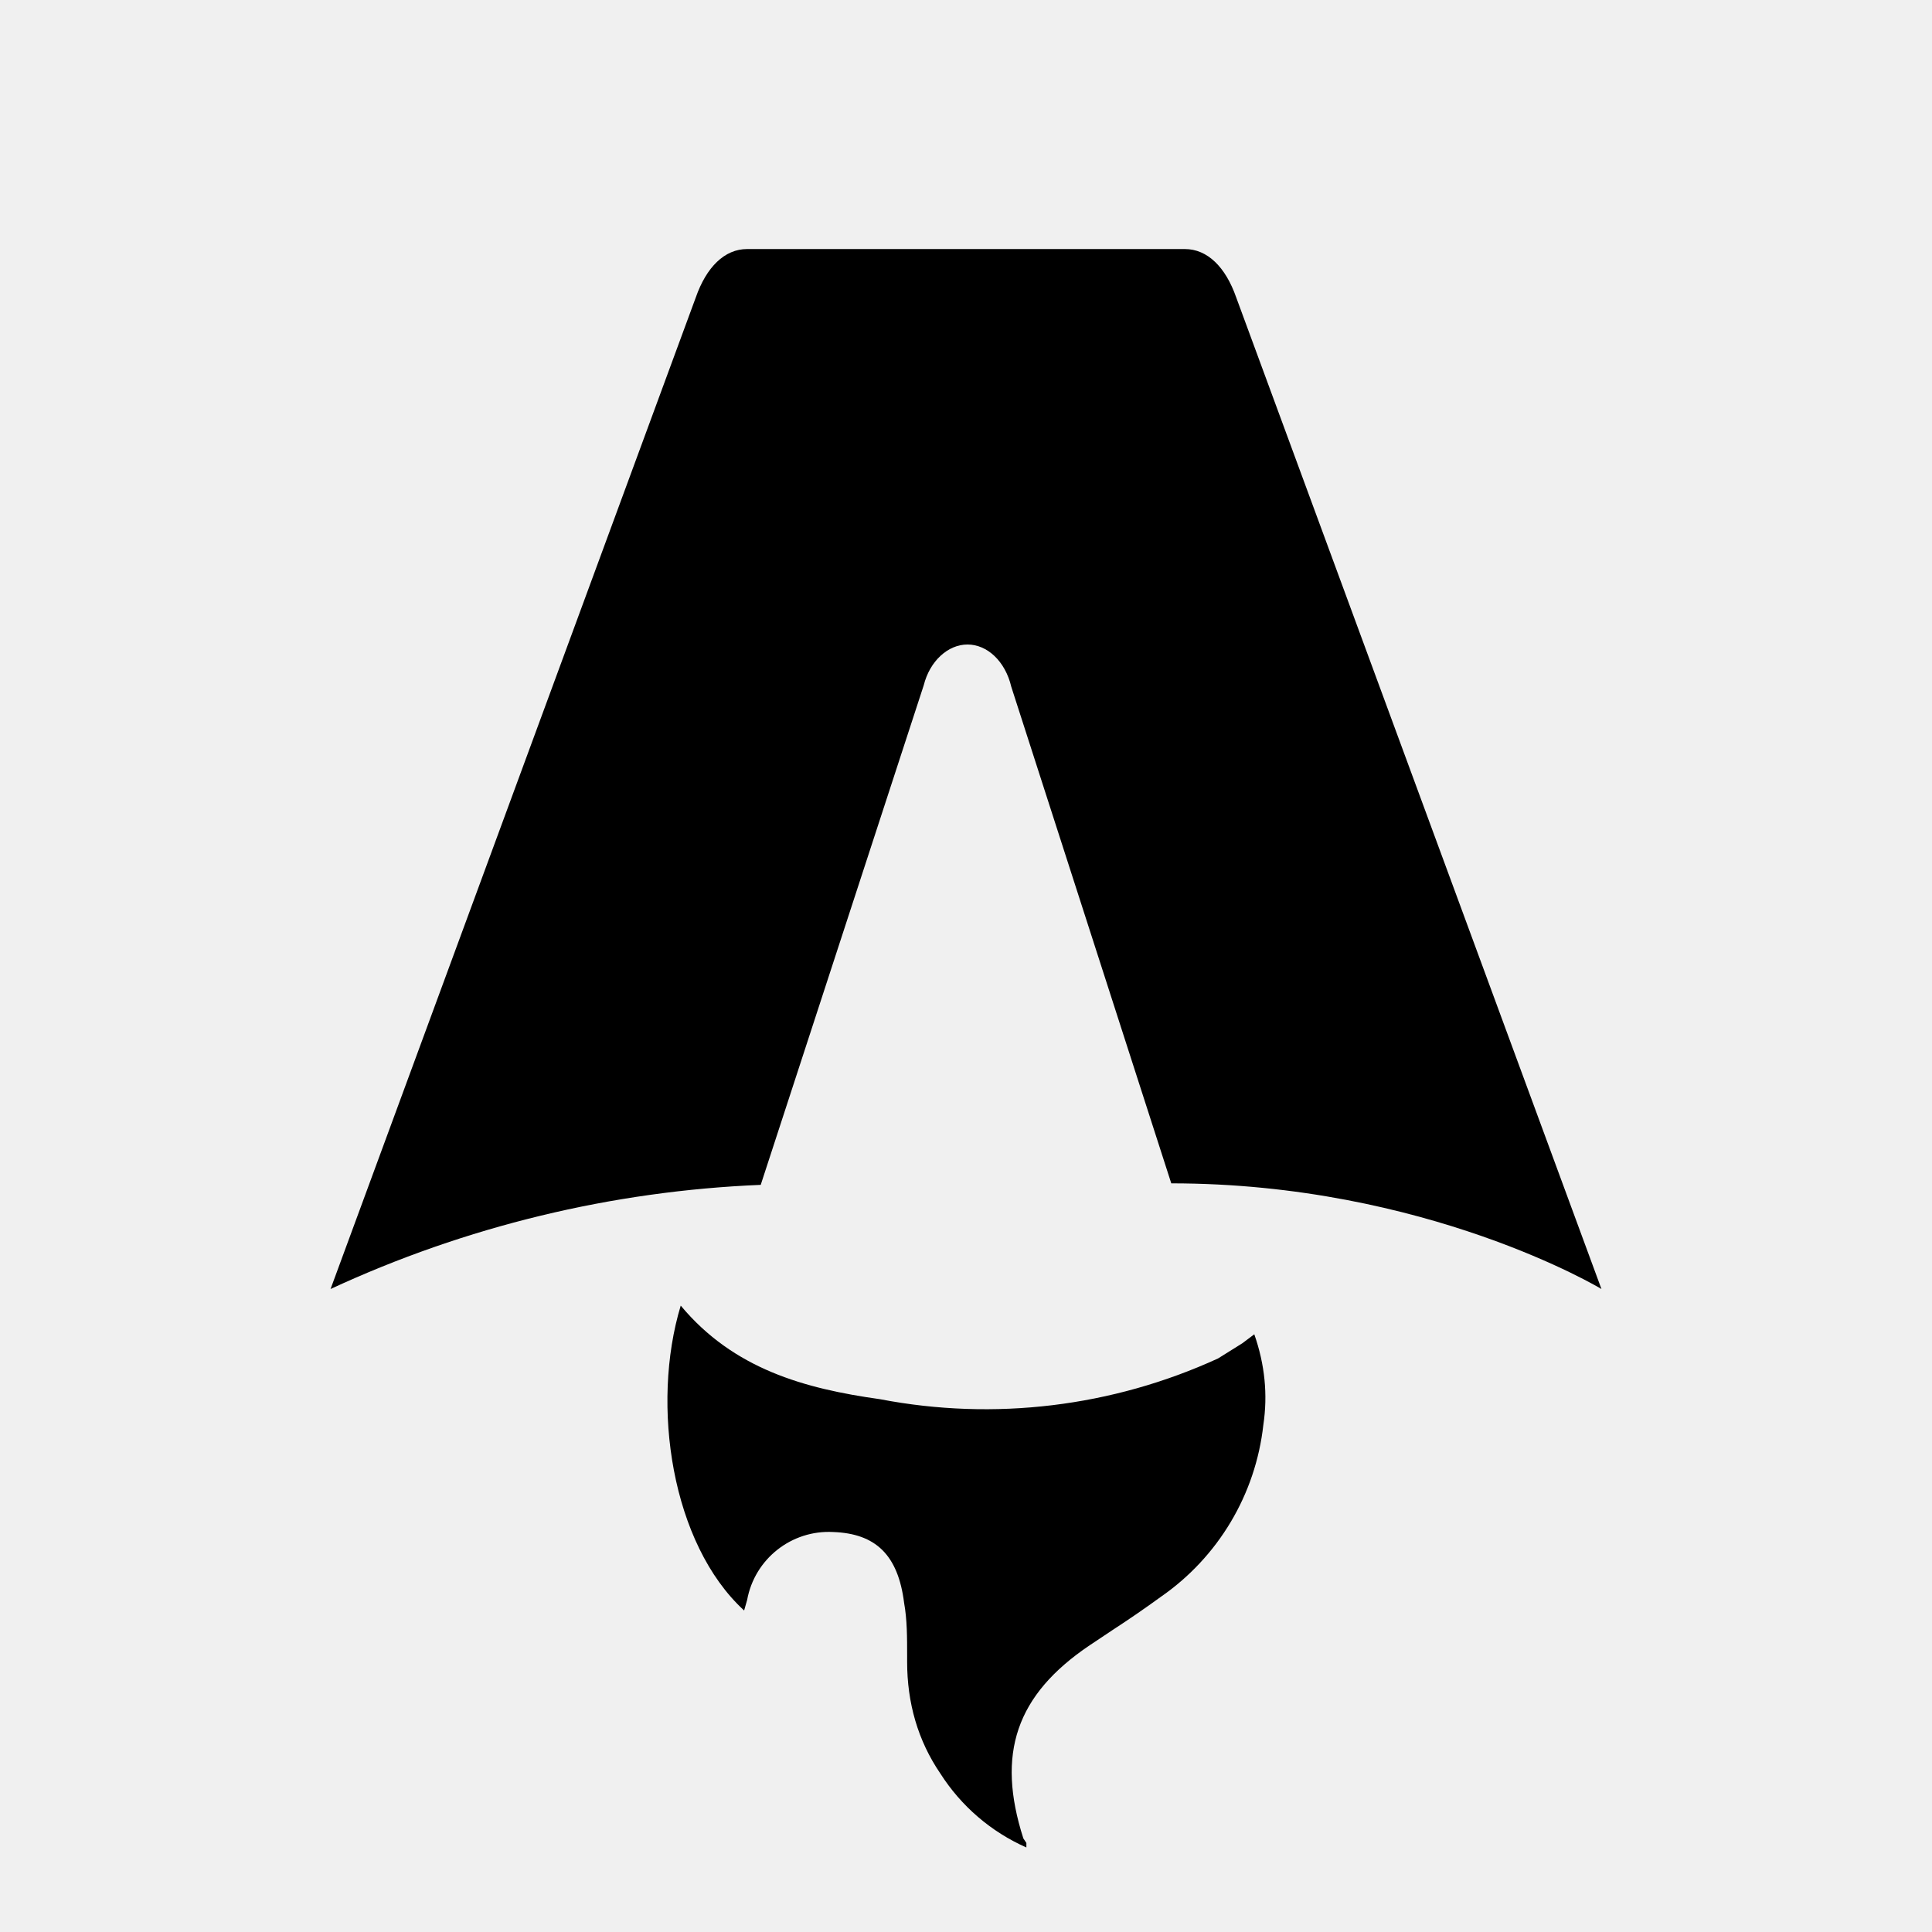
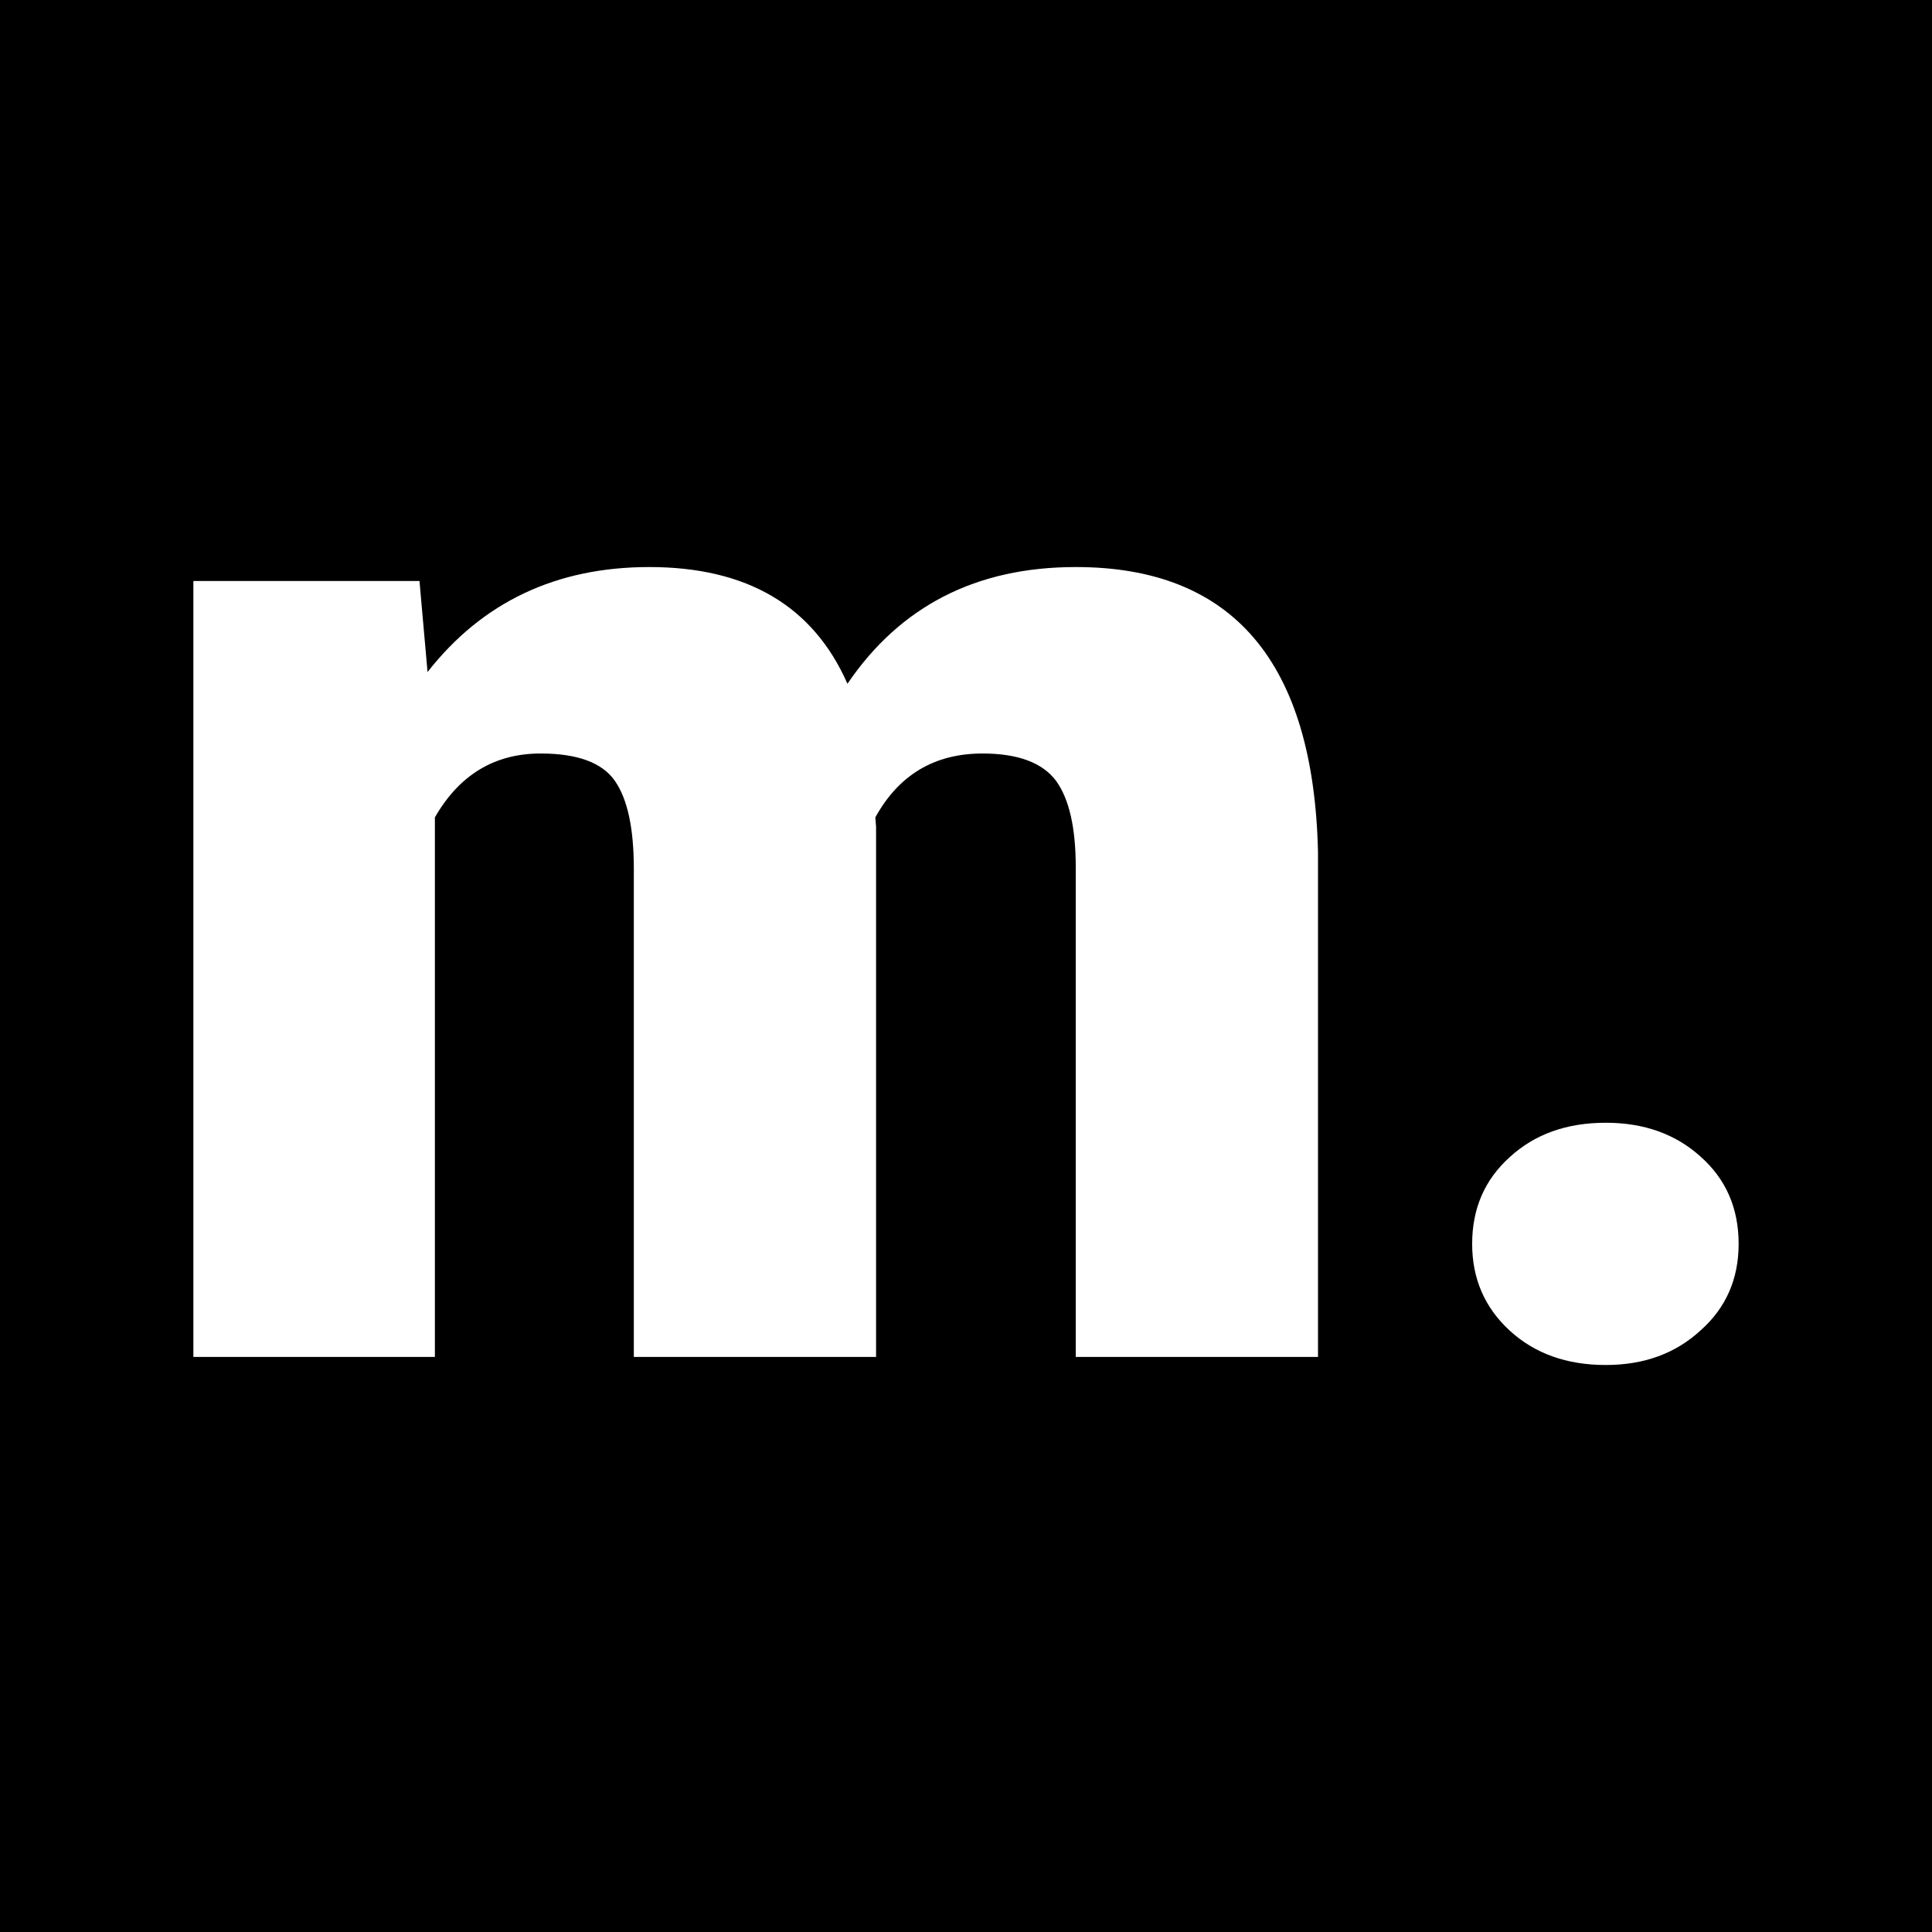
- <svg xmlns="http://www.w3.org/2000/svg" fill="none" viewBox="0 0 128 128">
-   <path d="M50.4 78.5a75.1 75.1 0 0 0-28.5 6.9l24.2-65.7c.7-2 1.9-3.2 3.4-3.2h29c1.5 0 2.7 1.2 3.4 3.2l24.2 65.7s-11.6-7-28.5-7L67 45.5c-.4-1.7-1.6-2.8-2.9-2.8-1.3 0-2.5 1.1-2.9 2.7L50.4 78.5Zm-1.1 28.2Zm-4.2-20.2c-2 6.6-.6 15.8 4.2 20.2a17.5 17.5 0 0 1 .2-.7 5.5 5.5 0 0 1 5.7-4.5c2.8.1 4.3 1.5 4.7 4.7.2 1.1.2 2.3.2 3.5v.4c0 2.7.7 5.2 2.2 7.4a13 13 0 0 0 5.7 4.9v-.3l-.2-.3c-1.8-5.6-.5-9.5 4.4-12.8l1.5-1a73 73 0 0 0 3.2-2.2 16 16 0 0 0 6.8-11.4c.3-2 .1-4-.6-6l-.8.6-1.6 1a37 37 0 0 1-22.4 2.7c-5-.7-9.7-2-13.2-6.2Z" />
-   <style>
-         path { fill: #000; }
-         @media (prefers-color-scheme: dark) {
-             path { fill: #FFF; }
-         }
-     </style>
+ <svg xmlns="http://www.w3.org/2000/svg" version="1.1" width="200" height="200">
+   <svg version="1.1" width="200" height="200">
+     <svg version="1.1" viewBox="0 0 200 200">
+       <rect width="200" height="200" fill="url('#gradient')" />
+       <defs>
+         <linearGradient id="gradient" gradientTransform="rotate(45 0.5 0.5)">
+           <stop offset="0%" stop-color="#000000" />
+           <stop offset="100%" stop-color="#000000" />
+         </linearGradient>
+       </defs>
+       <g>
+         <g fill="#ffffff" transform="matrix(7.599258,0,0,7.599258,12.79891,140.4682)" stroke="#ffffff" stroke-width="0">
+           <path d="M0.95-10.57L4.03-10.57L4.14-9.33Q5.26-10.76 7.16-10.76L7.16-10.76Q9.16-10.76 9.86-9.17L9.86-9.17Q10.94-10.76 12.97-10.76L12.97-10.76Q16.18-10.76 16.27-6.88L16.27-6.88L16.27 0L12.97 0L12.97-6.67Q12.97-7.48 12.70-7.85Q12.42-8.22 11.70-8.22L11.70-8.22Q10.72-8.22 10.24-7.35L10.24-7.35L10.25-7.22L10.25 0L6.95 0L6.95-6.65Q6.95-7.48 6.69-7.85Q6.43-8.22 5.68-8.22L5.68-8.22Q4.74-8.22 4.24-7.35L4.24-7.35L4.24 0L0.95 0L0.95-10.57ZM20.19-3.19L20.19-3.19Q20.97-3.19 21.48-2.73Q22.00-2.27 22.00-1.54Q22.00-0.82 21.48-0.36Q20.97 0.11 20.19 0.11L20.19 0.11Q19.39 0.11 18.88-0.36Q18.37-0.83 18.37-1.54Q18.37-2.26 18.88-2.72Q19.39-3.19 20.19-3.19Z" />
+         </g>
+       </g>
+     </svg>
+   </svg>
+   <style>@media (prefers-color-scheme: light) { :root { filter: none; } }
+ @media (prefers-color-scheme: dark) { :root { filter: none; } }
+ </style>
</svg>
